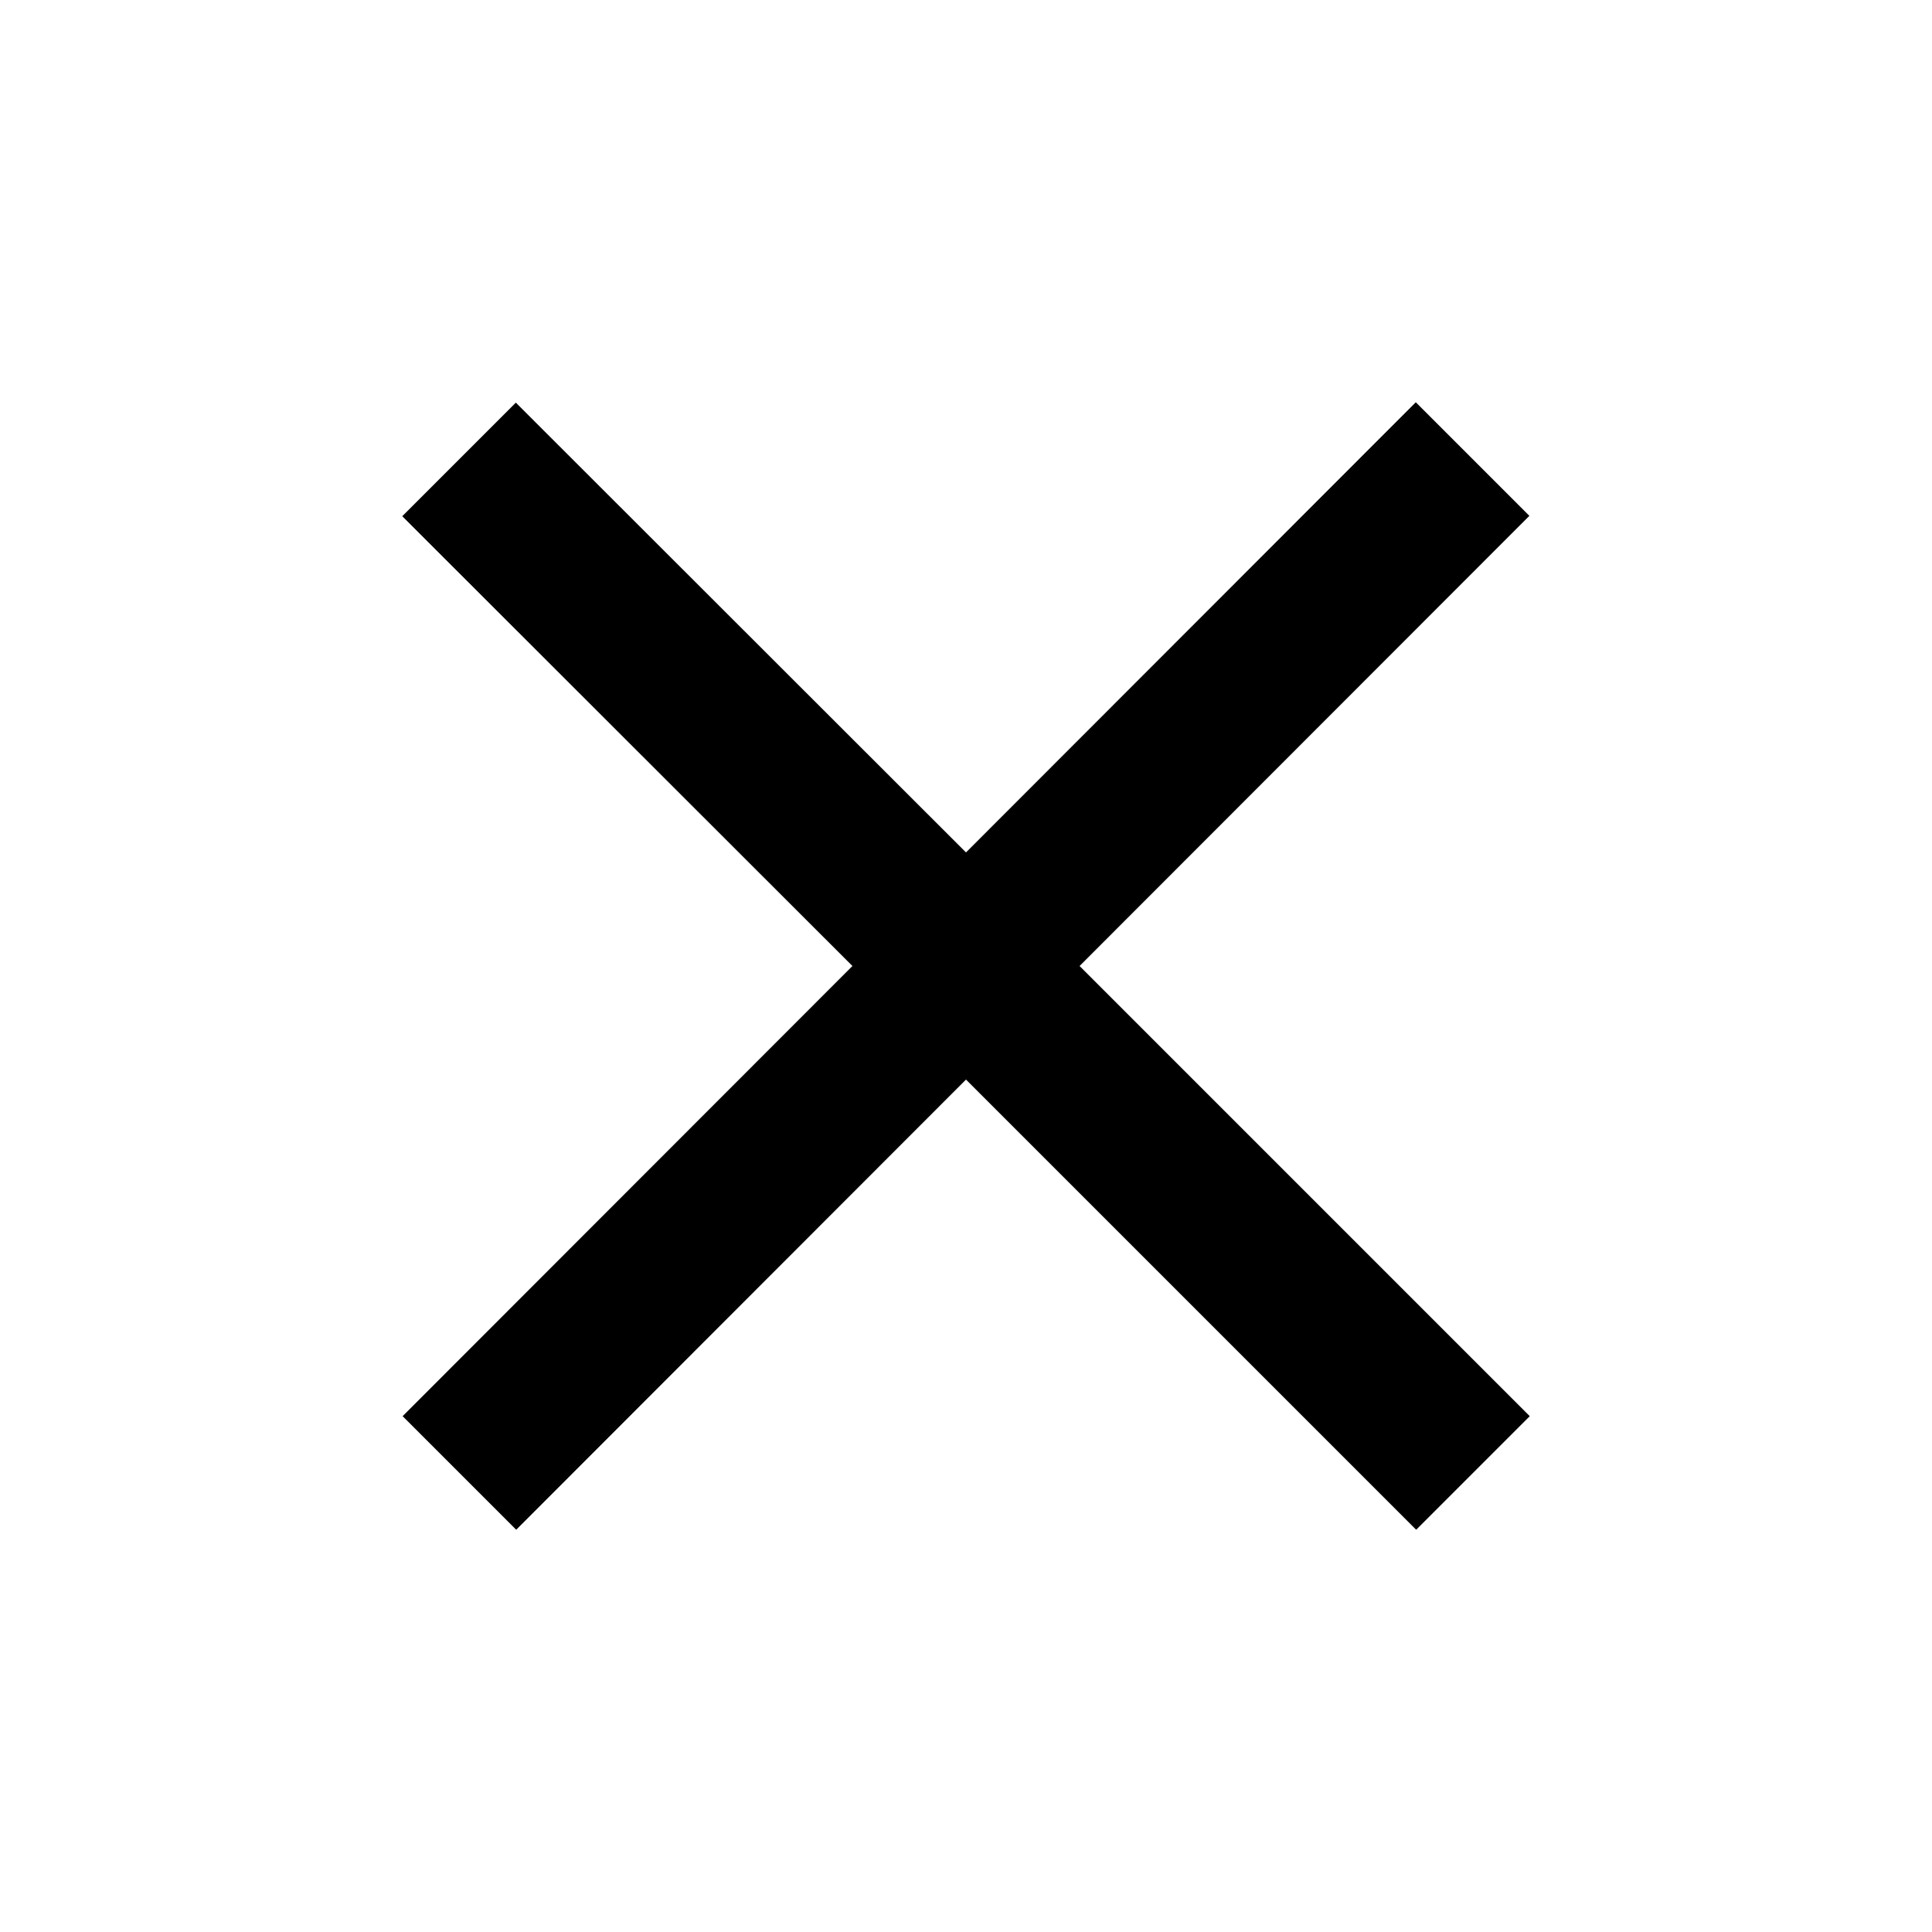
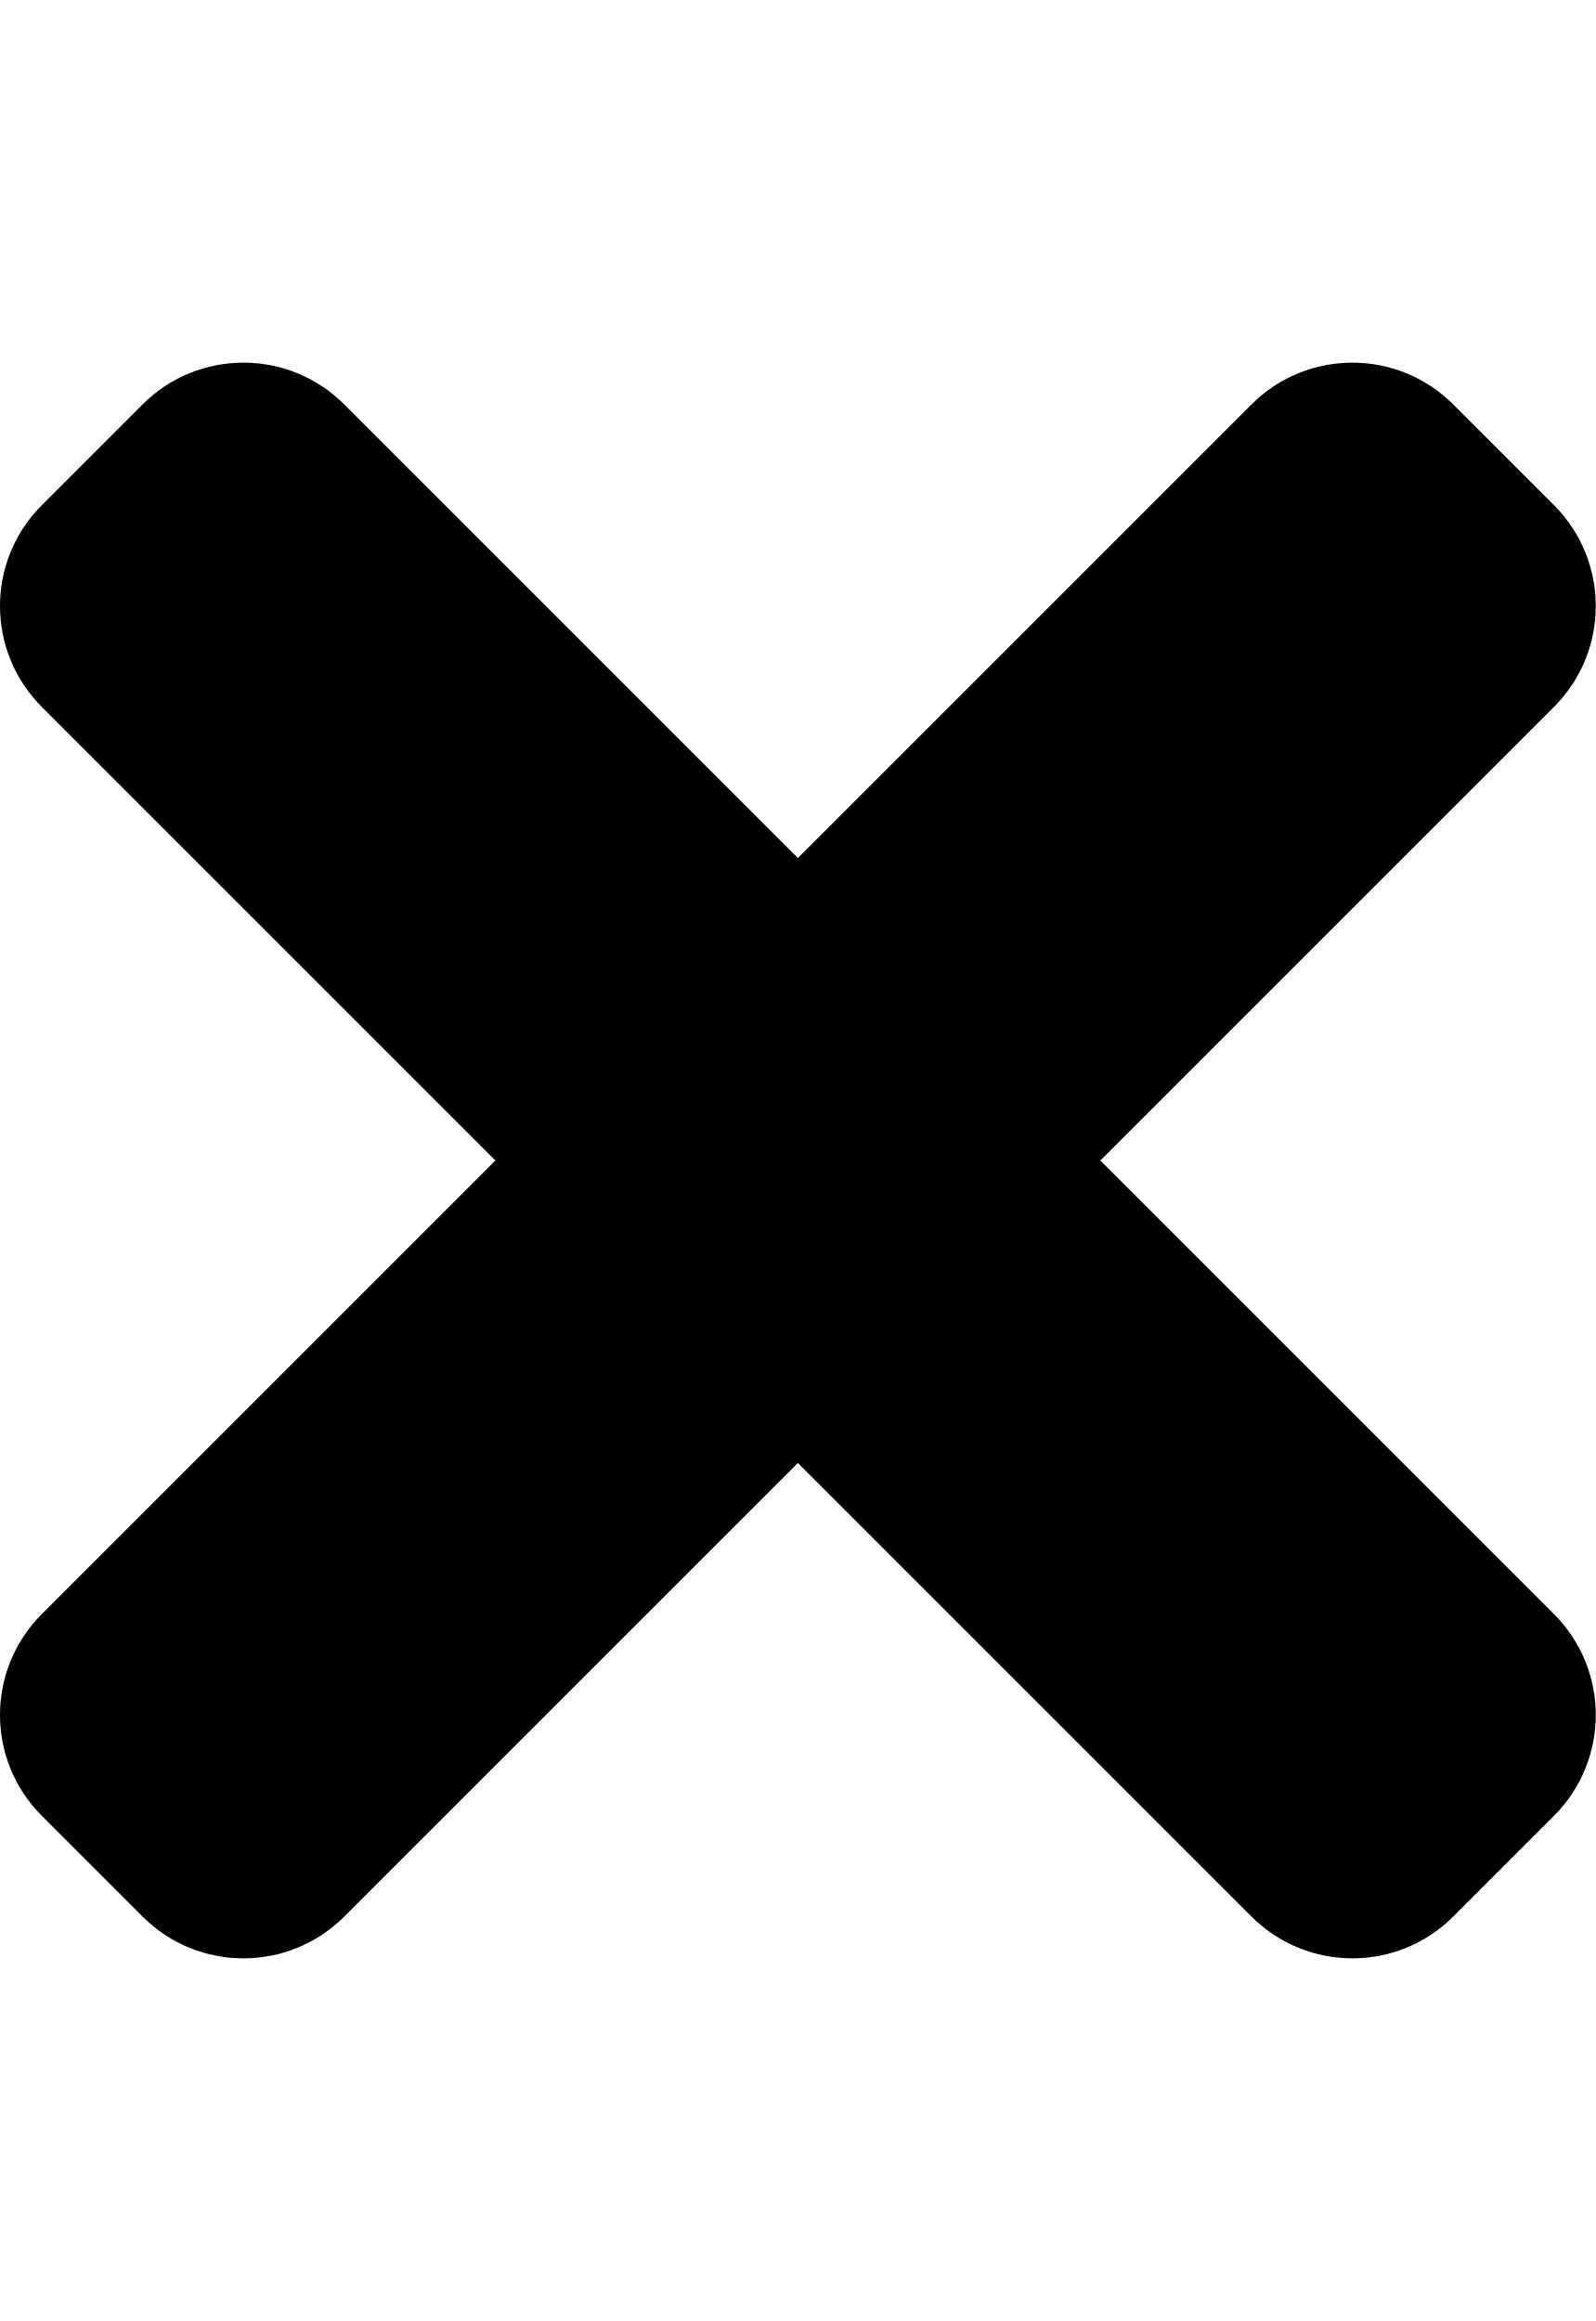
- <svg xmlns="http://www.w3.org/2000/svg" version="1.1" id="Layer_1" x="0px" y="0px" viewBox="0 0 512 512" style="enable-background:new 0 0 512 512;" xml:space="preserve">
-   <style type="text/css">
- 	.st0{fill:none;}
- </style>
-   <path d="M405.3,136.7l-30.1-30.1L256,225.9L136.7,106.7l-30.1,30.1L225.9,256L106.7,375.3l30.1,30.1L256,286.1l119.3,119.3  l30.1-30.1L286.1,256L405.3,136.7z" />
-   <path class="st0" d="M0,0h512v512H0V0z" />
+ <svg xmlns="http://www.w3.org/2000/svg" aria-hidden="true" focusable="false" data-prefix="fas" data-icon="times" class="svg-inline--fa fa-times fa-w-11" role="img" viewBox="0 0 352 512">
+   <path fill="currentColor" d="M242.72 256l100.07-100.07c12.28-12.28 12.28-32.19 0-44.48l-22.24-22.24c-12.28-12.28-32.19-12.28-44.48 0L176 189.28 75.93 89.21c-12.28-12.28-32.19-12.28-44.48 0L9.21 111.45c-12.28 12.28-12.28 32.19 0 44.48L109.28 256 9.21 356.07c-12.28 12.28-12.28 32.19 0 44.48l22.24 22.24c12.28 12.28 32.2 12.28 44.48 0L176 322.72l100.07 100.07c12.28 12.28 32.2 12.28 44.48 0l22.24-22.24c12.28-12.28 12.28-32.19 0-44.48L242.72 256z" />
</svg>
